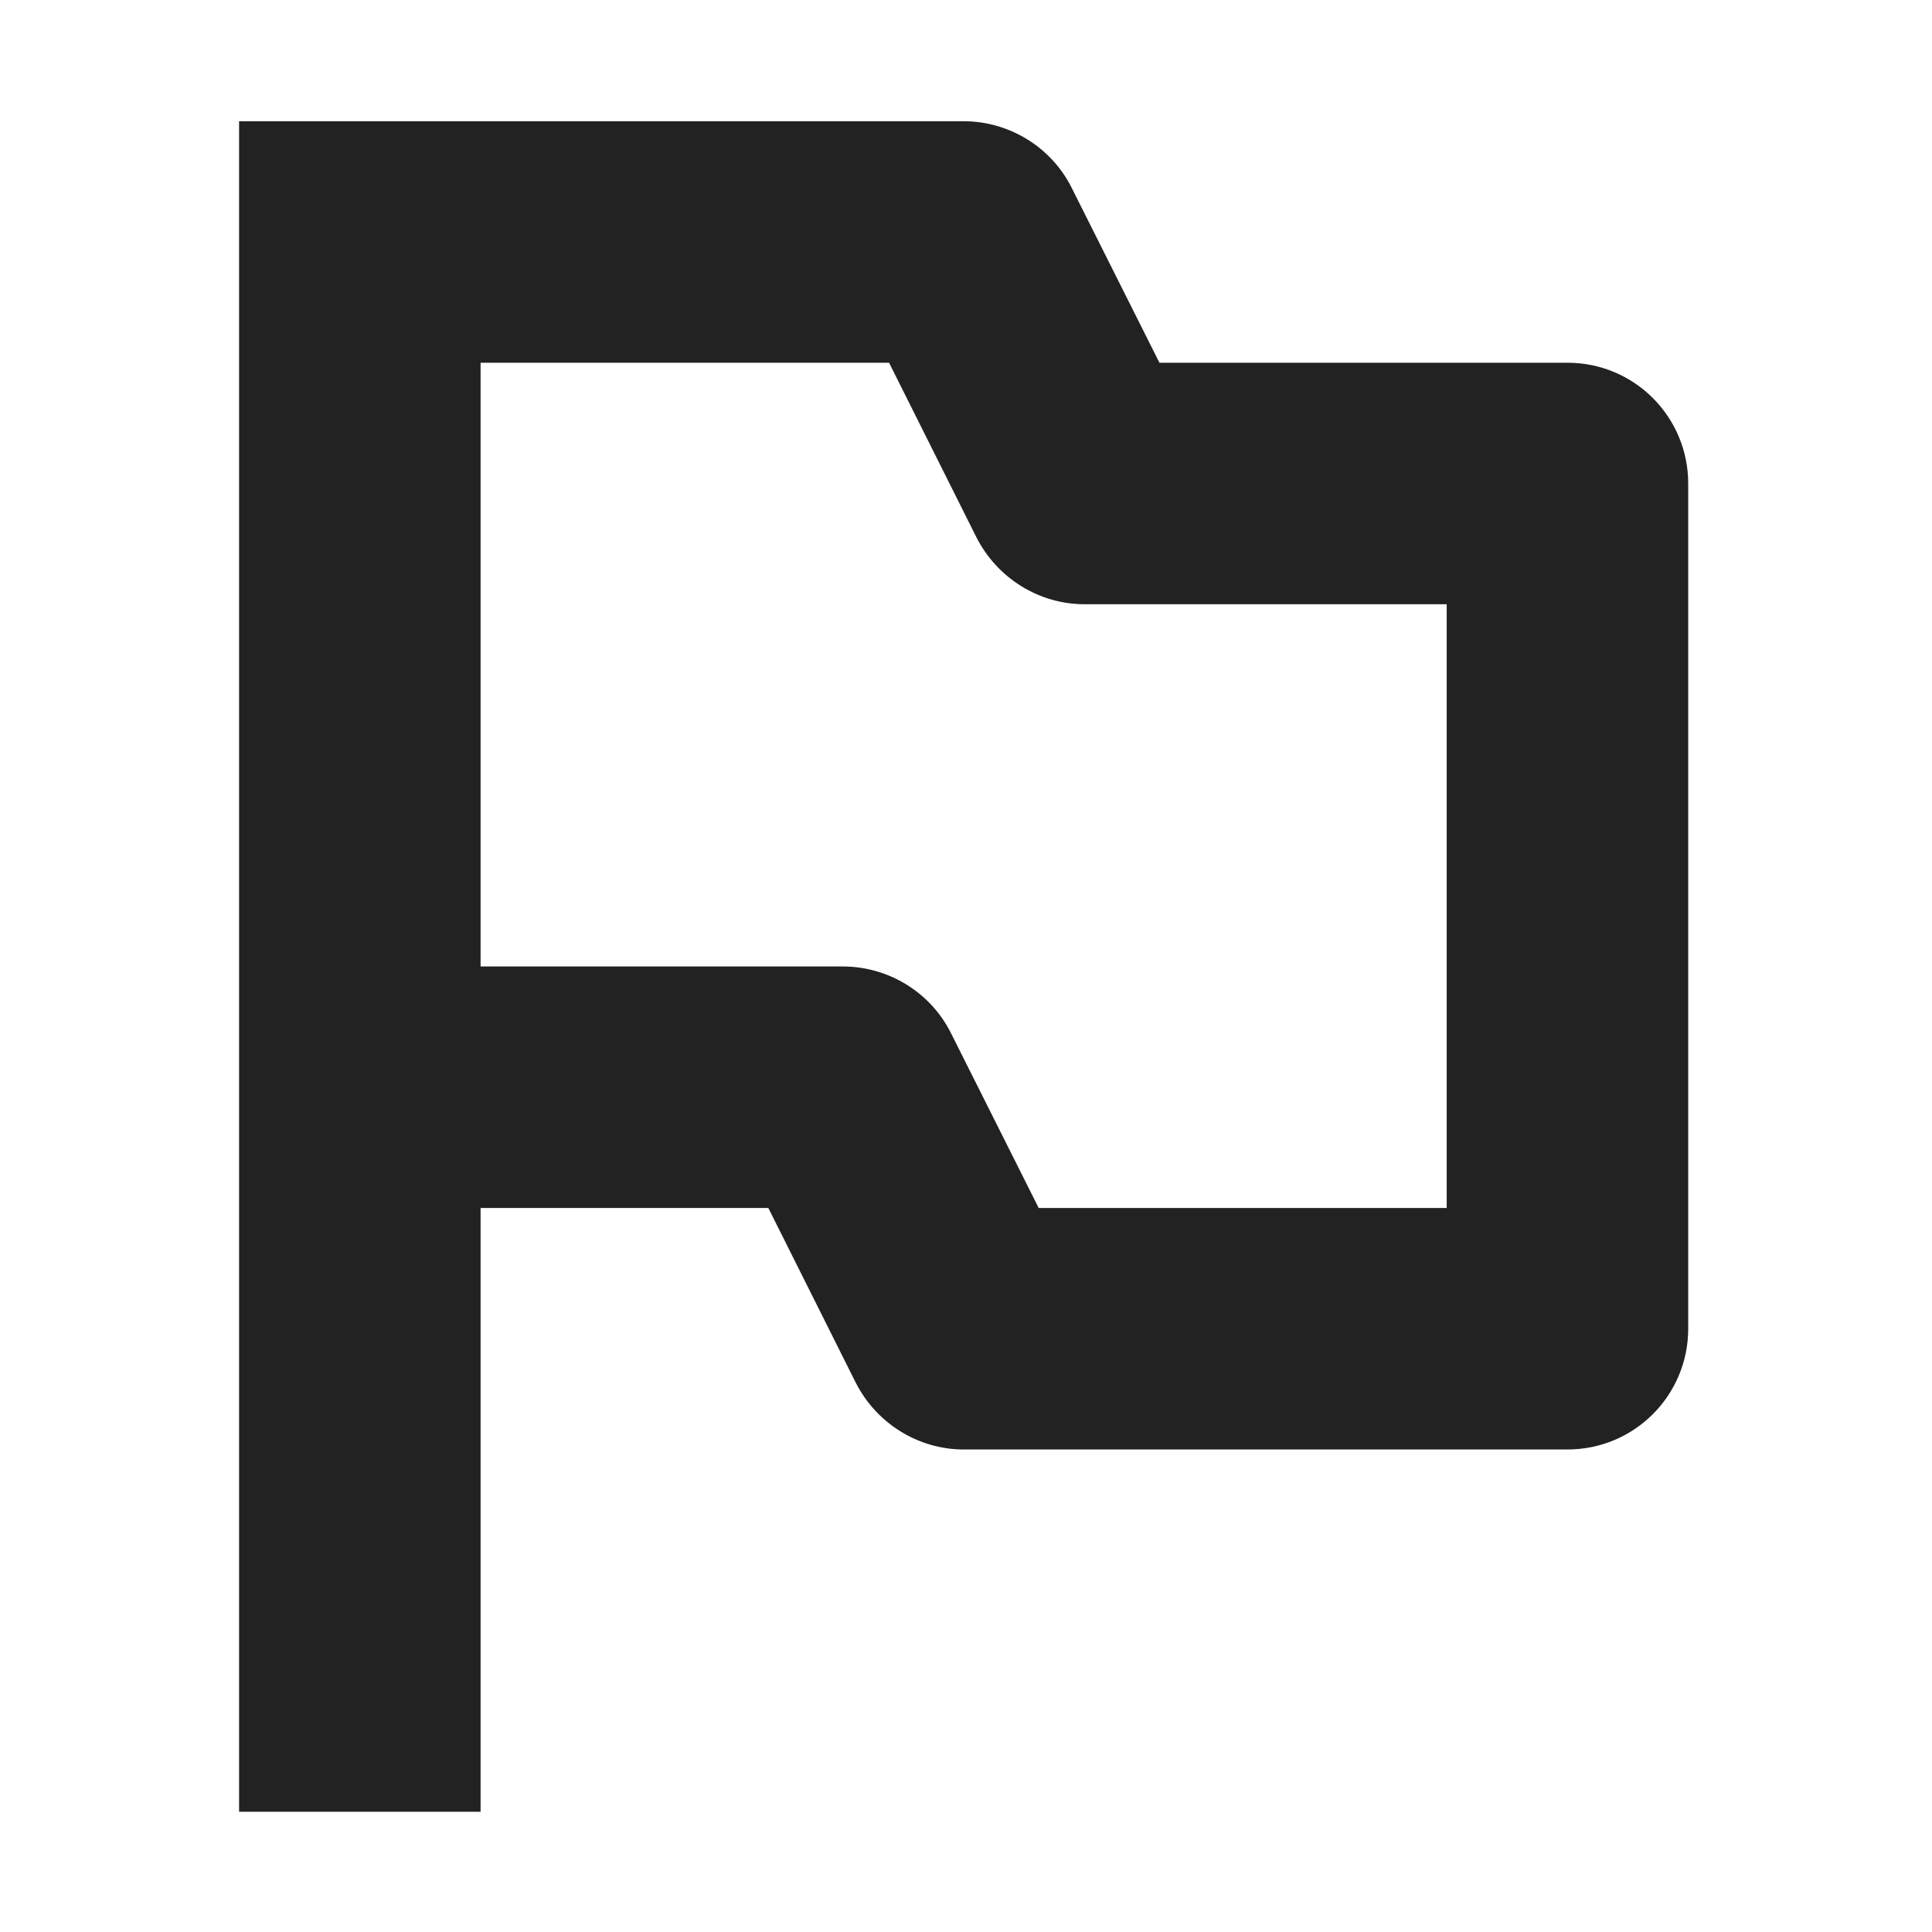
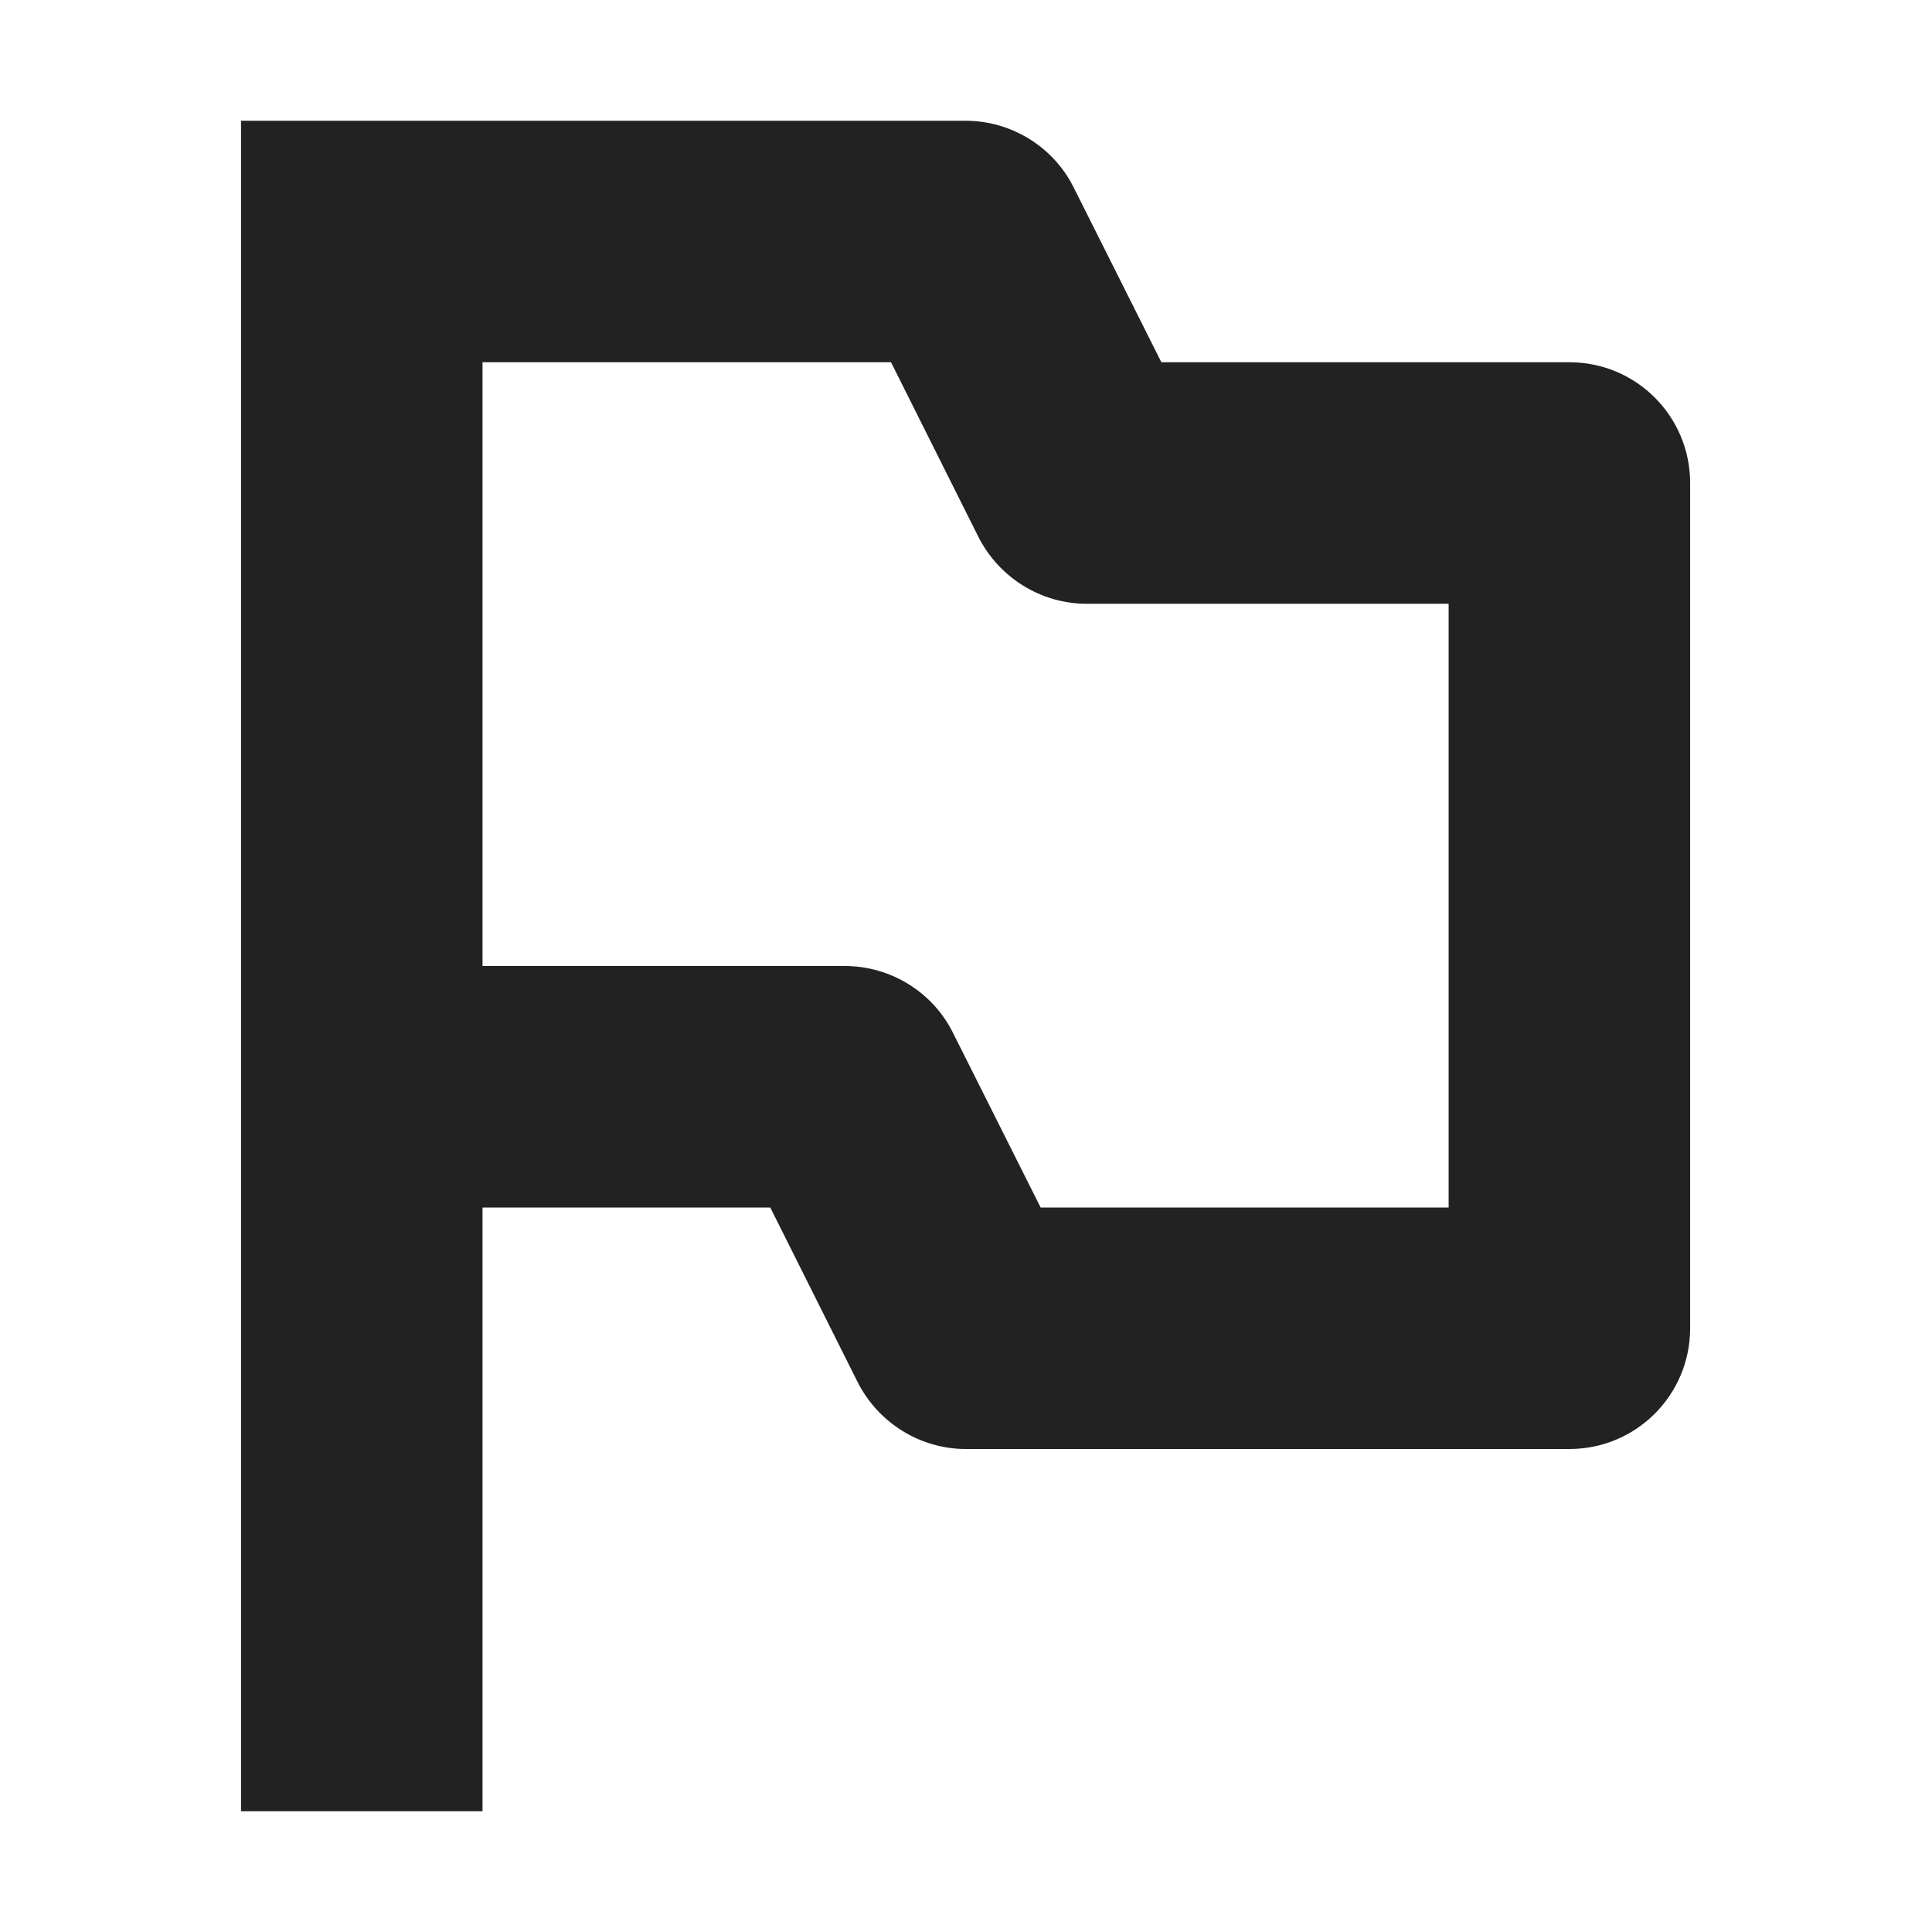
<svg xmlns="http://www.w3.org/2000/svg" height="16px" viewBox="0 0 16 16" width="16px">
-   <path d="m 1.98 1.004 v 14 h 2 v -5 h 2.383 l 0.723 1.445 c 0.172 0.34 0.52 0.555 0.895 0.555 h 5 c 0.555 0 1 -0.449 1 -1 v -7 c 0 -0.551 -0.445 -1 -1 -1 h -3.379 l -0.727 -1.449 c -0.168 -0.336 -0.516 -0.551 -0.895 -0.551 z m 2 2 h 3.383 l 0.723 1.445 c 0.172 0.34 0.52 0.555 0.895 0.555 h 3 v 5 h -3.379 l -0.727 -1.449 c -0.168 -0.336 -0.516 -0.551 -0.895 -0.551 h -3 z m 0 0" fill="#222222" />
+   <path d="m 1.996 1 v 14 h 2 v -5 h 2.383 l 0.723 1.445 c 0.172 0.34 0.52 0.555 0.895 0.555 h 5 c 0.555 0 1 -0.449 1 -1 v -7 c 0 -0.551 -0.445 -1 -1 -1 h -3.379 l -0.727 -1.449 c -0.168 -0.336 -0.516 -0.551 -0.895 -0.551 z m 2 2 h 3.383 l 0.723 1.445 c 0.172 0.34 0.52 0.555 0.895 0.555 h 3 v 5 h -3.379 l -0.727 -1.449 c -0.168 -0.336 -0.516 -0.551 -0.895 -0.551 h -3 z m 0 0" fill="#222222" />
</svg>
